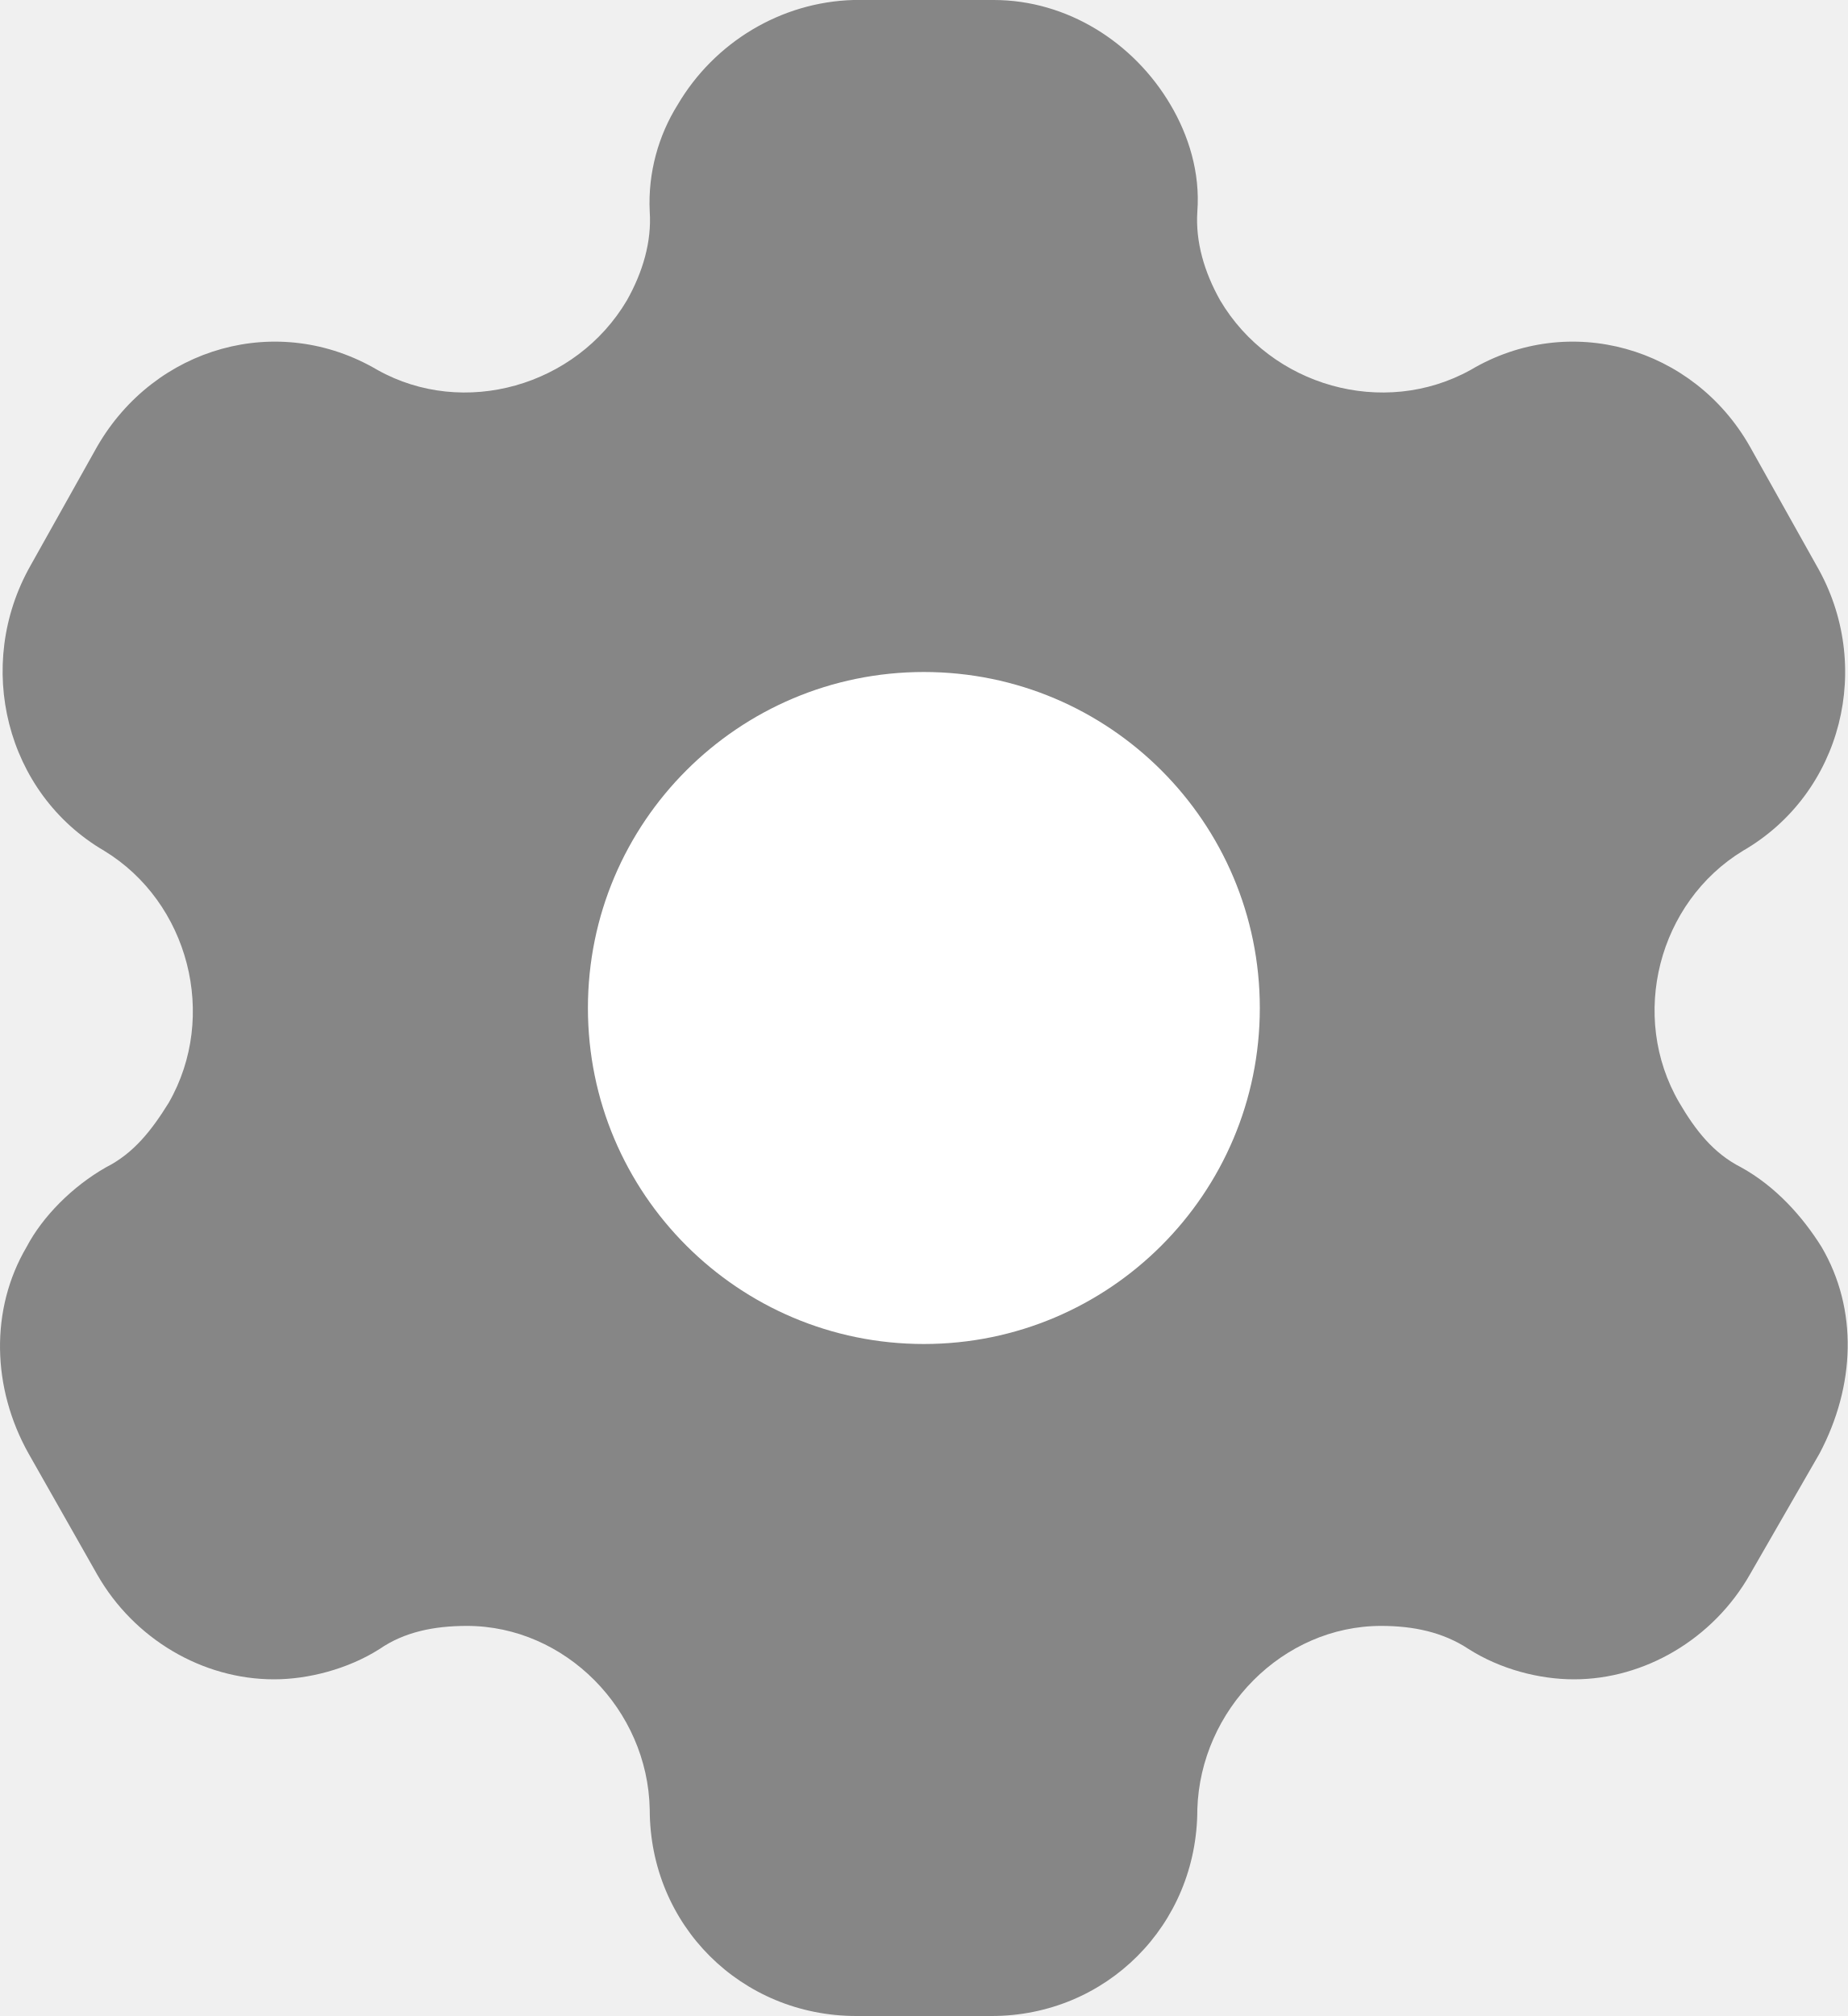
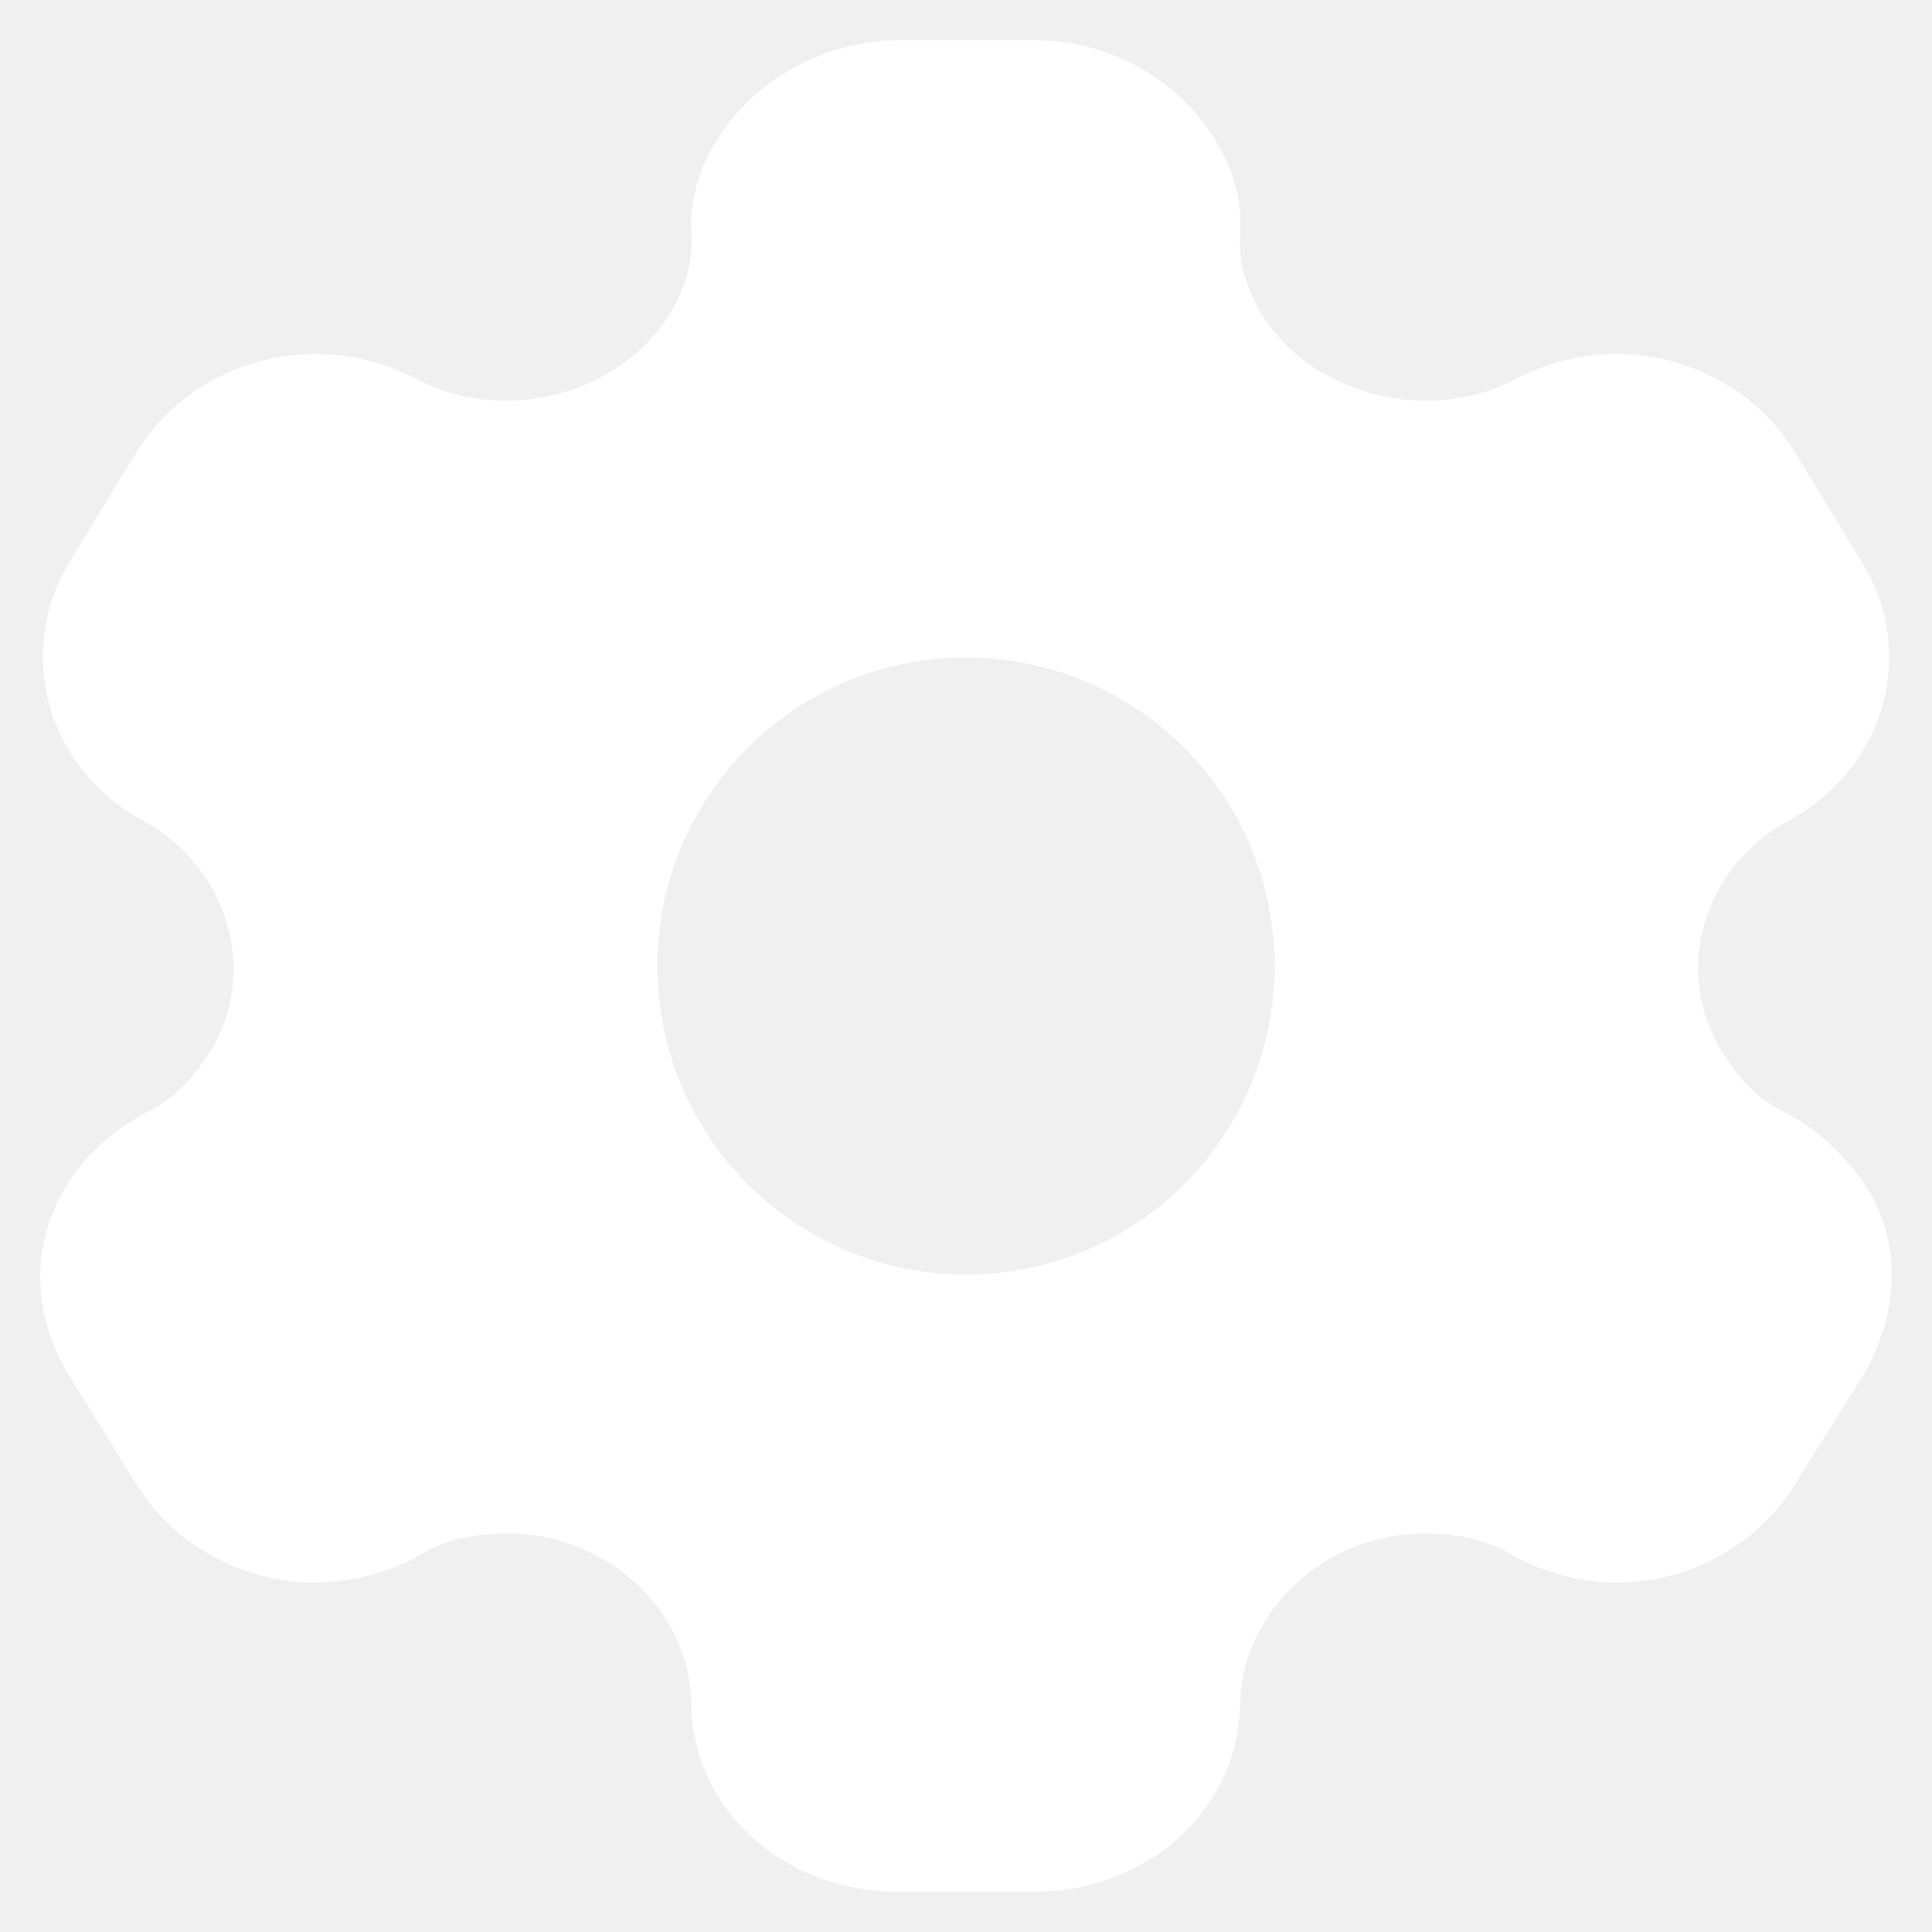
- <svg xmlns="http://www.w3.org/2000/svg" width="22" height="24" viewBox="0 0 22 24" fill="none">
-   <g id="Group 2">
-     <path id="Path" d="M21.688 14.844C21.463 14.484 21.143 14.124 20.729 13.896C20.398 13.728 20.185 13.452 19.995 13.128C19.392 12.096 19.747 10.74 20.753 10.128C21.936 9.444 22.315 7.92 21.628 6.732L20.835 5.316C20.161 4.128 18.682 3.708 17.51 4.404C16.469 4.98 15.132 4.596 14.528 3.576C14.339 3.24 14.233 2.88 14.256 2.52C14.292 2.052 14.15 1.608 13.937 1.248C13.499 0.504 12.706 0 11.831 0H10.162C9.298 0.024 8.505 0.504 8.068 1.248C7.843 1.608 7.713 2.052 7.736 2.52C7.76 2.88 7.653 3.24 7.464 3.576C6.861 4.596 5.523 4.98 4.494 4.404C3.311 3.708 1.843 4.128 1.157 5.316L0.364 6.732C-0.31 7.92 0.068 9.444 1.24 10.128C2.246 10.74 2.601 12.096 2.009 13.128C1.808 13.452 1.595 13.728 1.263 13.896C0.861 14.124 0.506 14.484 0.317 14.844C-0.121 15.588 -0.097 16.524 0.34 17.304L1.157 18.744C1.595 19.512 2.411 19.992 3.263 19.992C3.666 19.992 4.139 19.872 4.518 19.632C4.813 19.428 5.168 19.356 5.559 19.356C6.73 19.356 7.713 20.352 7.736 21.54C7.736 22.92 8.825 24 10.197 24H11.807C13.168 24 14.256 22.92 14.256 21.54C14.292 20.352 15.274 19.356 16.445 19.356C16.824 19.356 17.179 19.428 17.487 19.632C17.865 19.872 18.327 19.992 18.741 19.992C19.581 19.992 20.398 19.512 20.835 18.744L21.664 17.304C22.09 16.5 22.125 15.588 21.688 14.844Z" fill="#868686" />
-     <circle id="Ellipse 23" cx="11" cy="12" r="4" fill="white" />
+ <svg xmlns="http://www.w3.org/2000/svg" width="24" height="24" viewBox="0 0 24 24" fill="none">
+   <g clip-path="url(#clip0_6449_16954)">
+     <path d="M12.868 0.5C13.784 0.5 14.613 0.983 15.07 1.696C15.293 2.041 15.441 2.467 15.404 2.915C15.38 3.26 15.491 3.605 15.688 3.927C16.319 4.904 17.718 5.273 18.807 4.721C20.031 4.054 21.577 4.456 22.282 5.595L23.111 6.951C23.829 8.09 23.433 9.55 22.196 10.206C21.145 10.793 20.773 12.092 21.404 13.081C21.602 13.392 21.825 13.656 22.171 13.817C22.604 14.036 22.938 14.381 23.173 14.726C23.631 15.439 23.594 16.312 23.148 17.083L22.282 18.463C21.825 19.199 20.971 19.659 20.093 19.659C19.66 19.659 19.177 19.544 18.781 19.314C18.46 19.119 18.089 19.05 17.693 19.05C16.469 19.05 15.441 20.004 15.404 21.143C15.404 22.465 14.266 23.5 12.844 23.5H11.161C9.726 23.5 8.588 22.465 8.588 21.143C8.563 20.004 7.536 19.05 6.312 19.05C5.903 19.05 5.532 19.119 5.223 19.314C4.827 19.544 4.332 19.659 3.911 19.659C3.021 19.659 2.168 19.199 1.71 18.463L0.855 17.083C0.398 16.336 0.373 15.438 0.831 14.726C1.029 14.381 1.401 14.036 1.821 13.817C2.168 13.656 2.39 13.392 2.601 13.081C3.219 12.092 2.847 10.793 1.796 10.206C0.571 9.551 0.176 8.09 0.881 6.951L1.71 5.595C2.427 4.456 3.961 4.054 5.198 4.721C6.275 5.273 7.673 4.904 8.304 3.927C8.502 3.605 8.613 3.26 8.588 2.915C8.563 2.467 8.7 2.041 8.935 1.696C9.392 0.983 10.221 0.523 11.124 0.5H12.868ZM12 8.167C9.883 8.167 8.167 9.883 8.167 12C8.167 14.117 9.883 15.833 12 15.833C14.117 15.833 15.833 14.117 15.833 12C15.833 9.883 14.117 8.167 12 8.167Z" fill="white" />
  </g>
+   <defs>
+     <clipPath id="clip0_6449_16954">
+       <rect width="24" height="24" fill="white" />
+     </clipPath>
+   </defs>
</svg>
